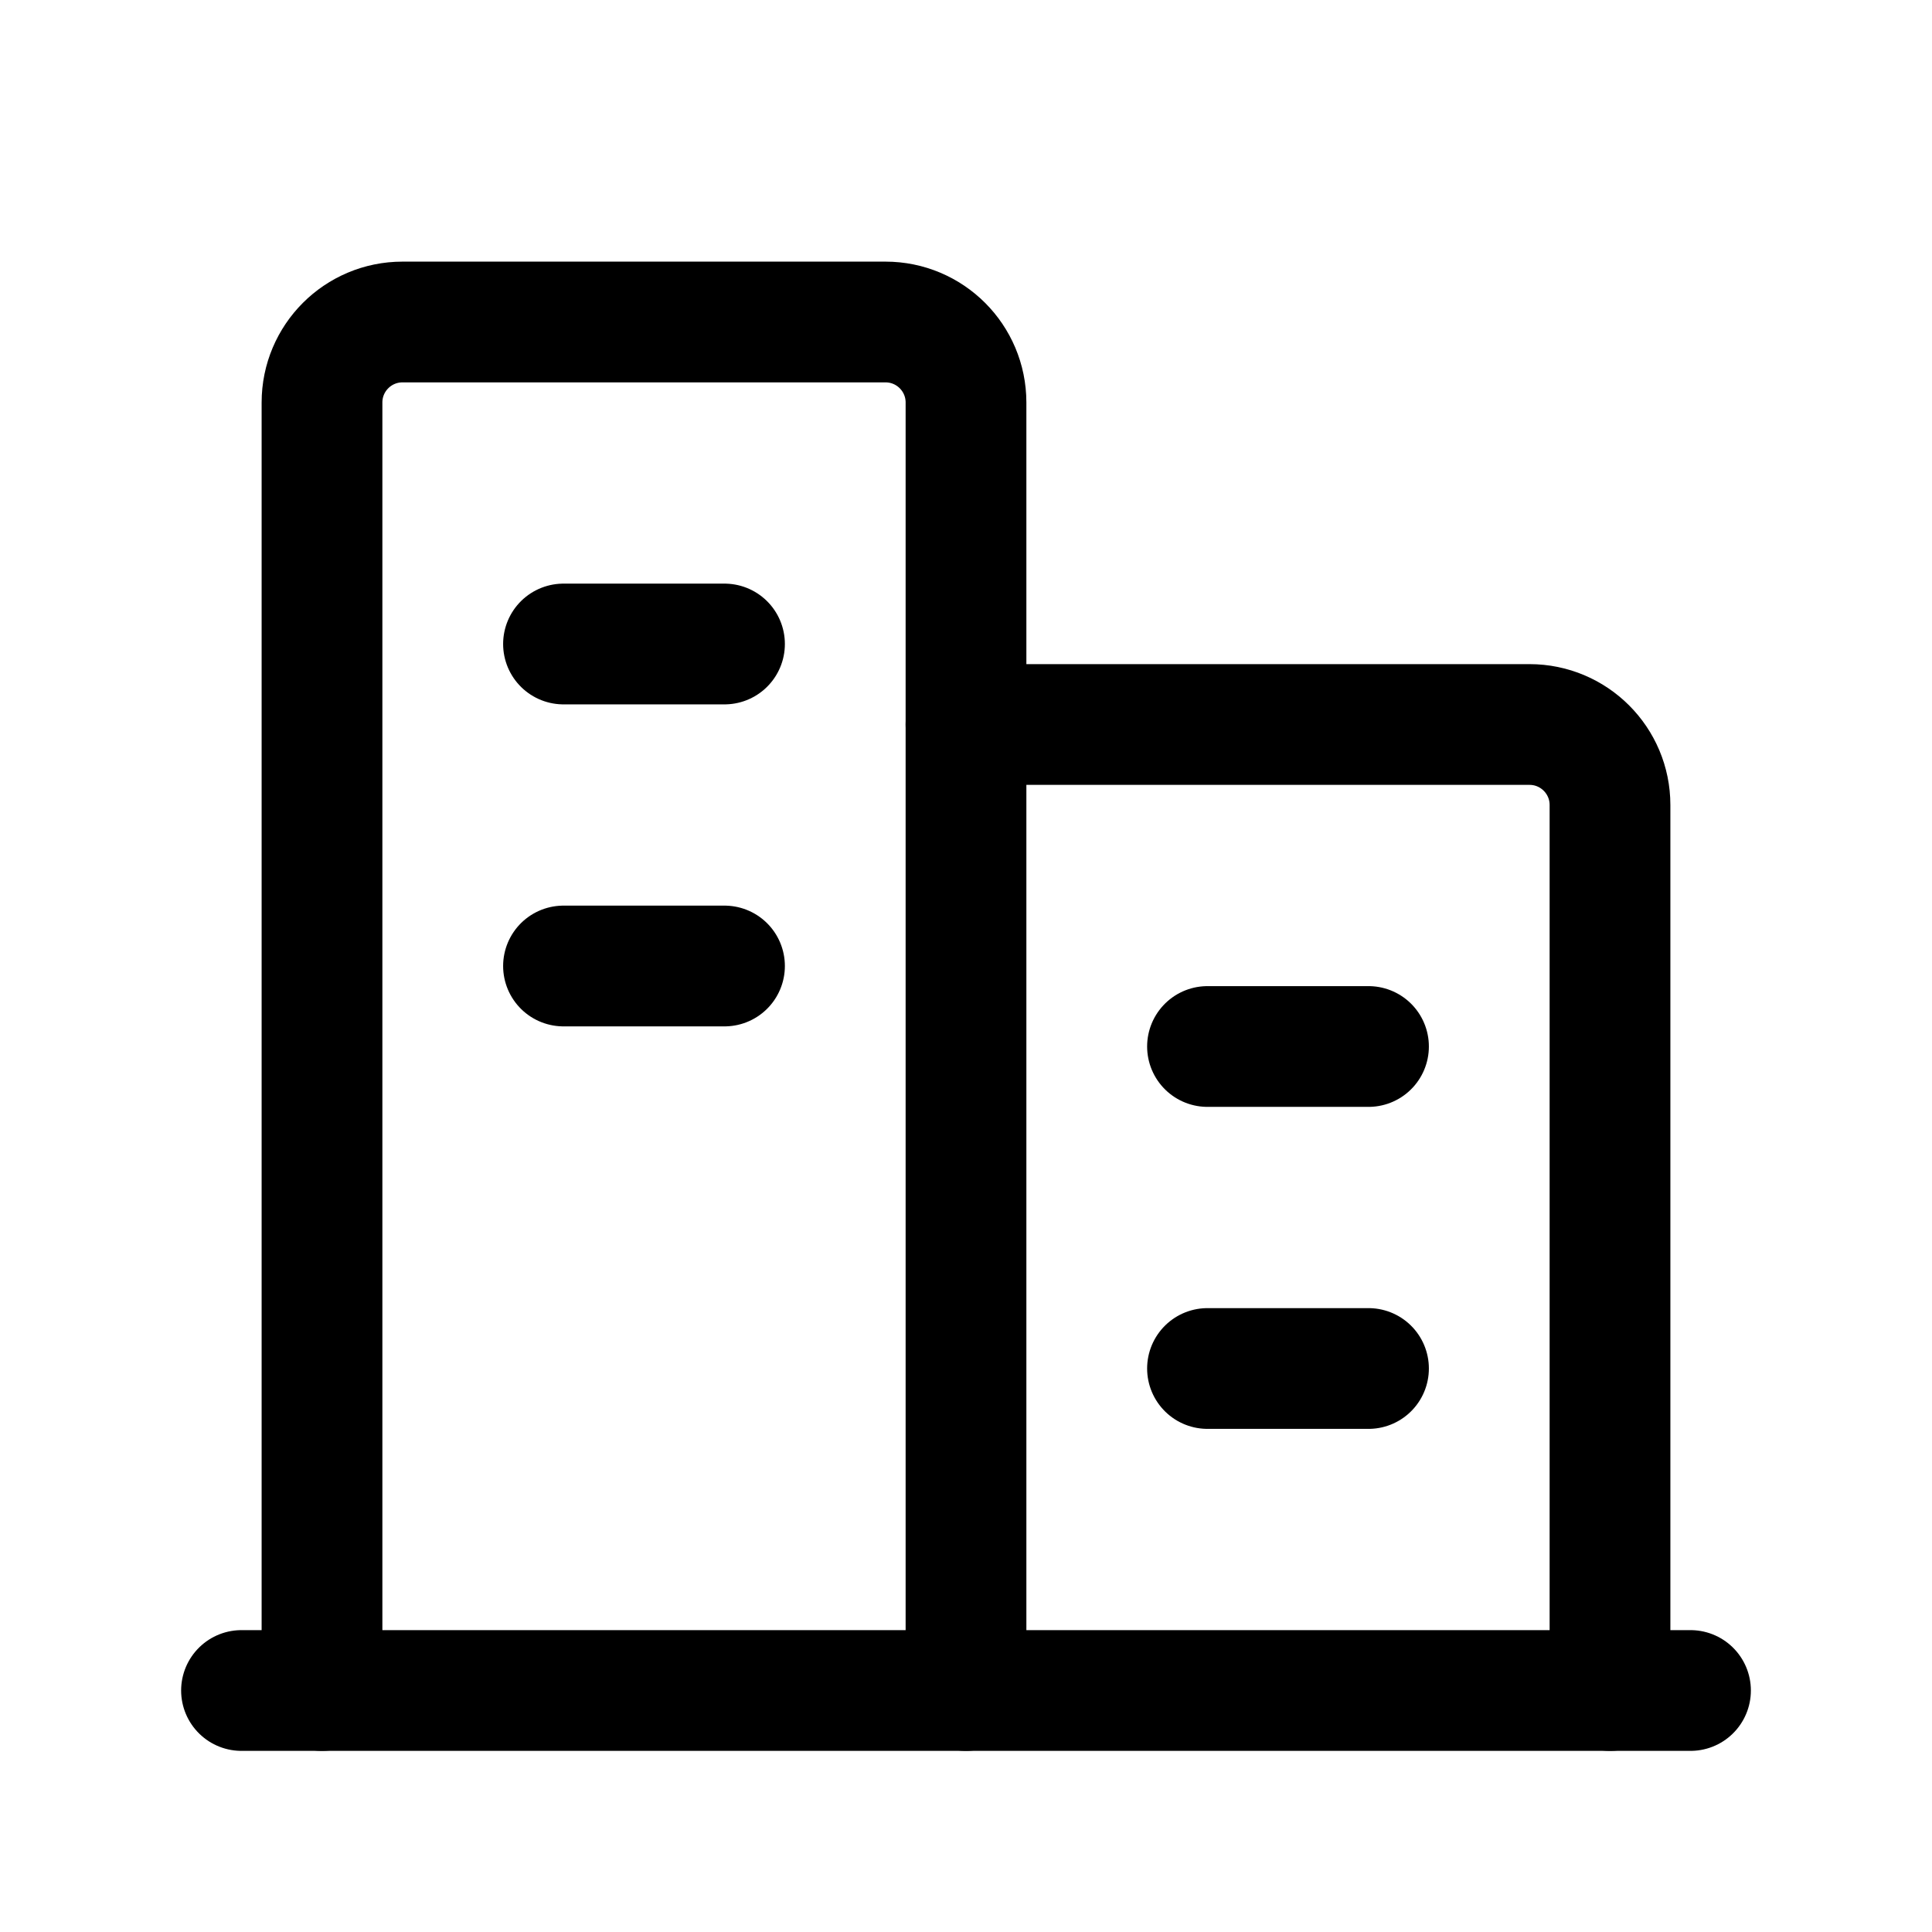
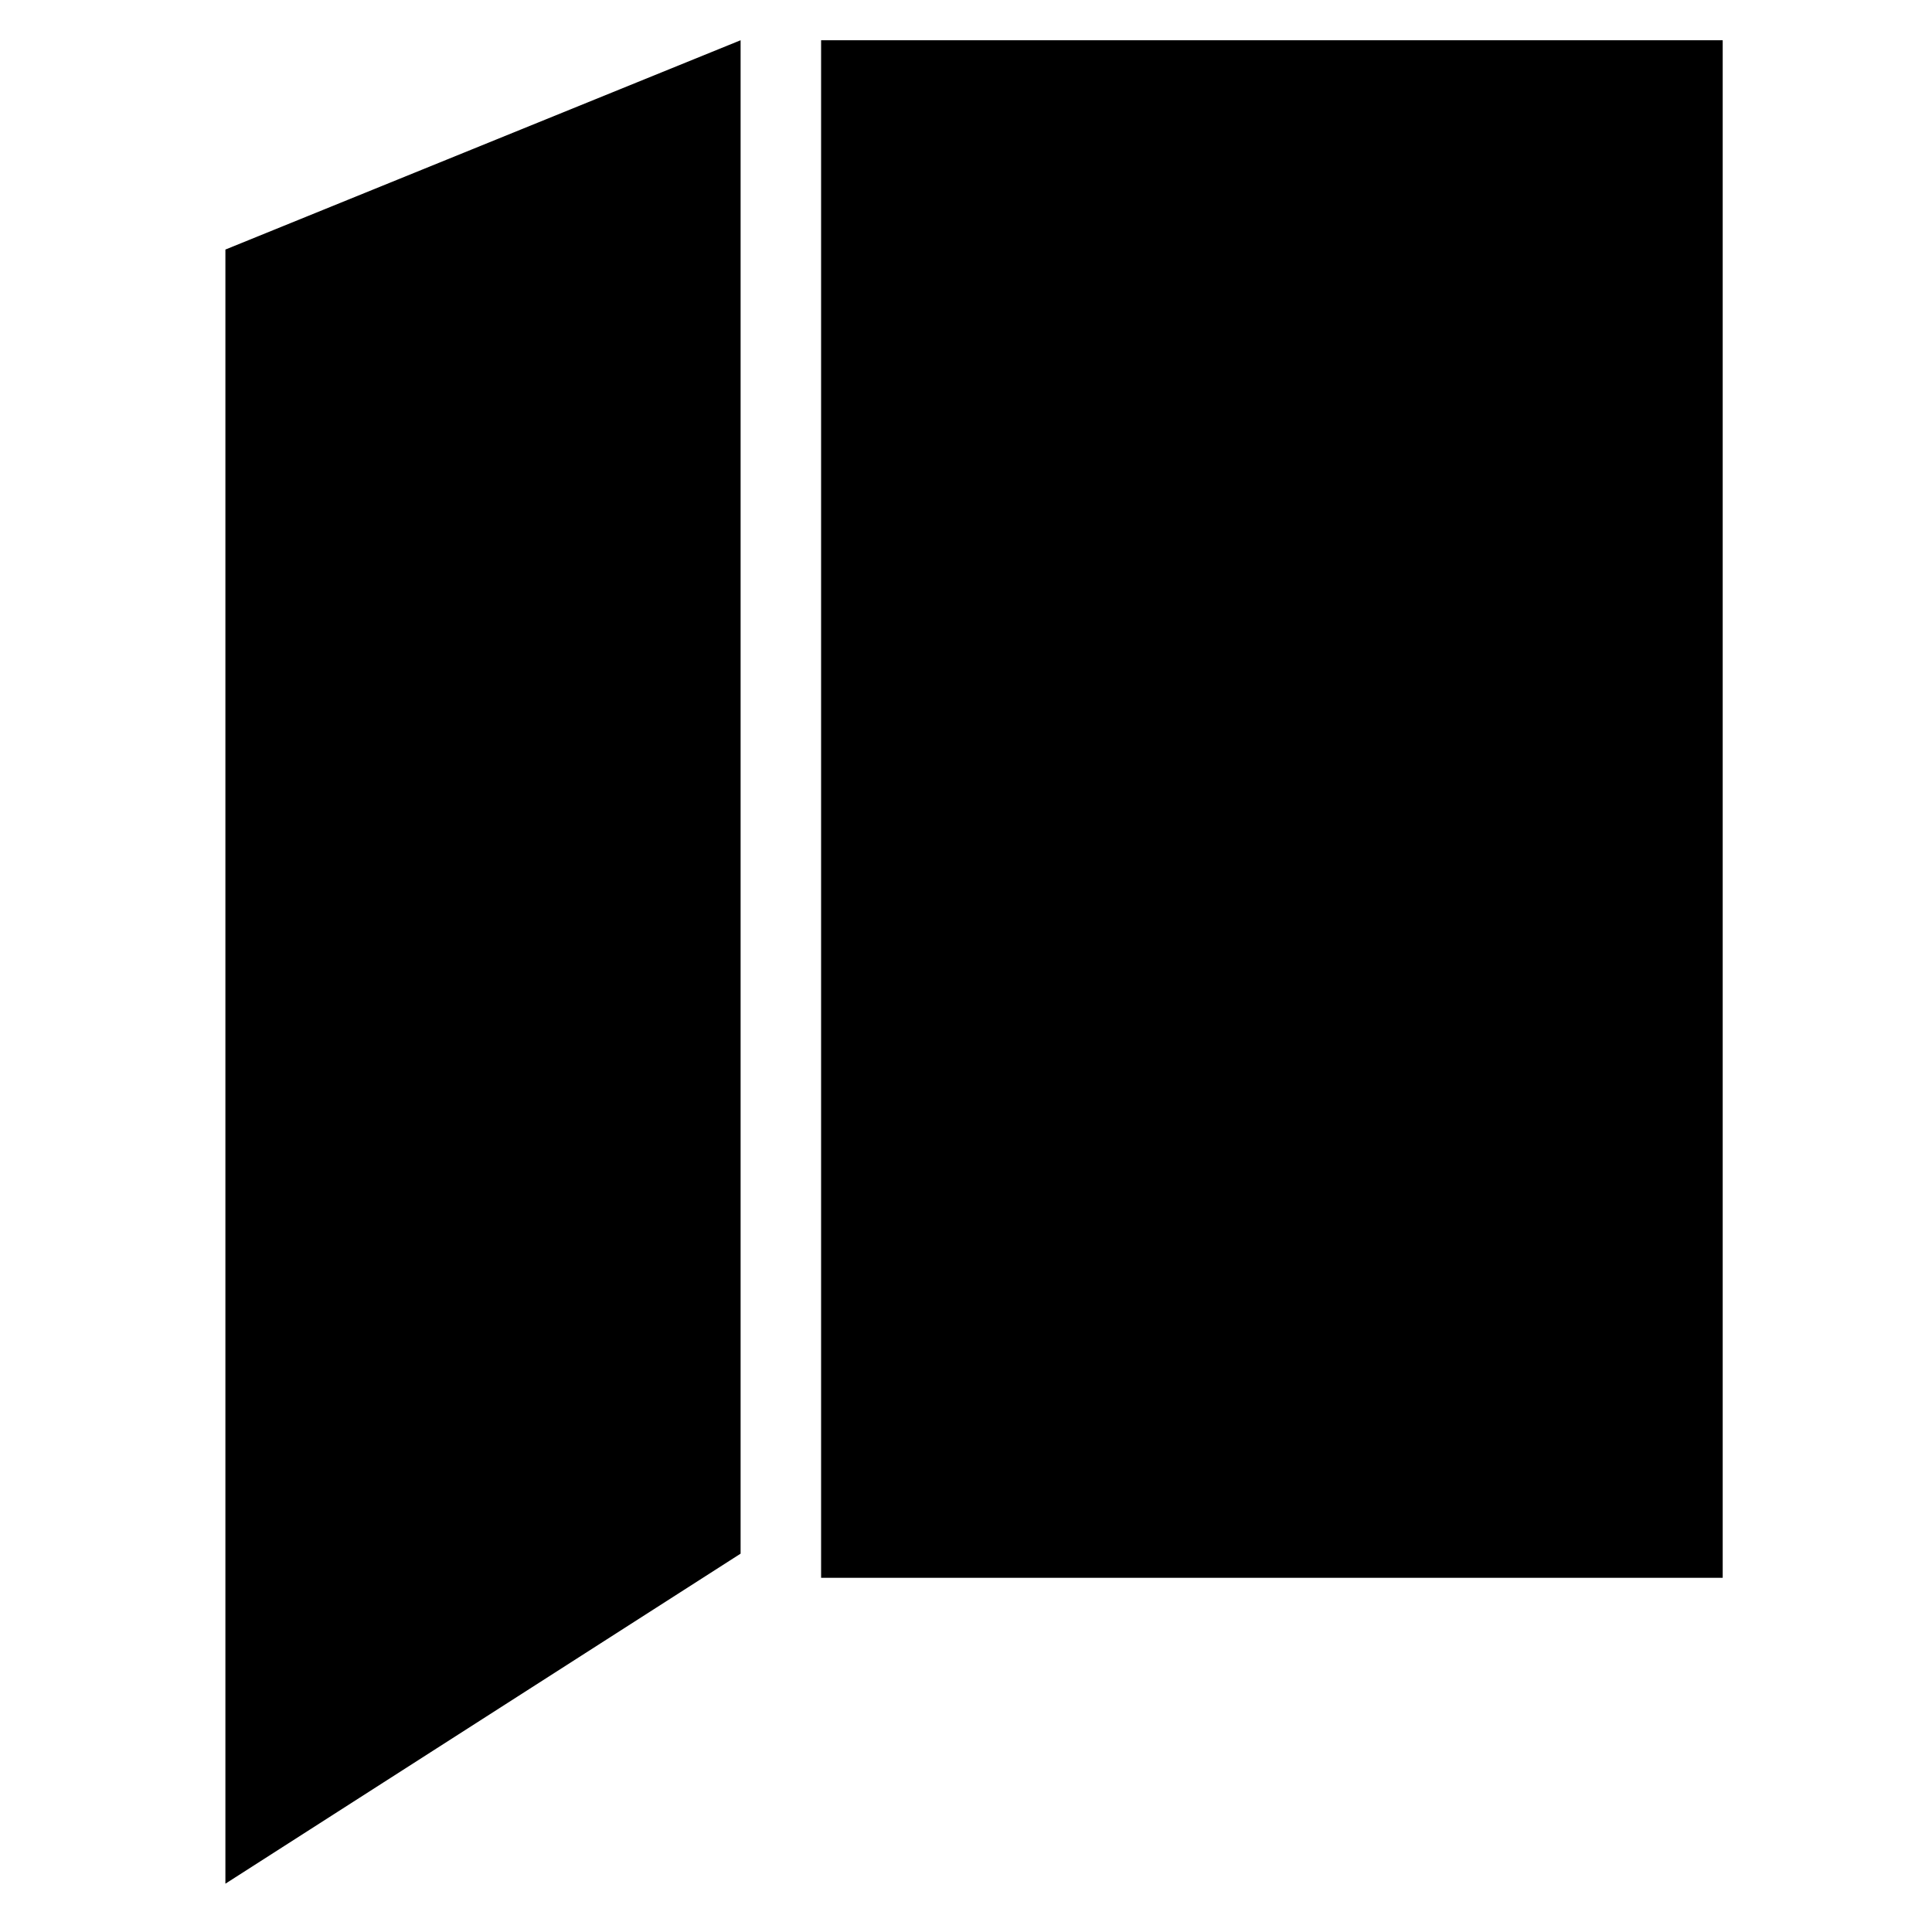
- <svg xmlns="http://www.w3.org/2000/svg" viewBox="0 0 24 24" fill="none" stroke="currentColor" stroke-width="1.5" stroke-linecap="round" stroke-linejoin="round">
-   <path d="M4 21V5a1 1 0 0 1 1-1h6a1 1 0 0 1 1 1v16" />
-   <path d="M12 9h7a1 1 0 0 1 1 1v11" />
-   <path d="M3 21h18" />
-   <path d="M7 8h2" />
-   <path d="M7 12h2" />
-   <path d="M15 13h2" />
-   <path d="M15 17h2" />
+ <svg xmlns="http://www.w3.org/2000/svg" width="24" height="24" viewBox="0 0 24 24" fill="currentColor">
+   <path d="M10.2 0.5h11.2v19.1H10.2V0.5Z" />
+   <path d="M9.2 0.5 2.8 3.1v20.3l6.4-4.1V0.5Z" />
</svg>
